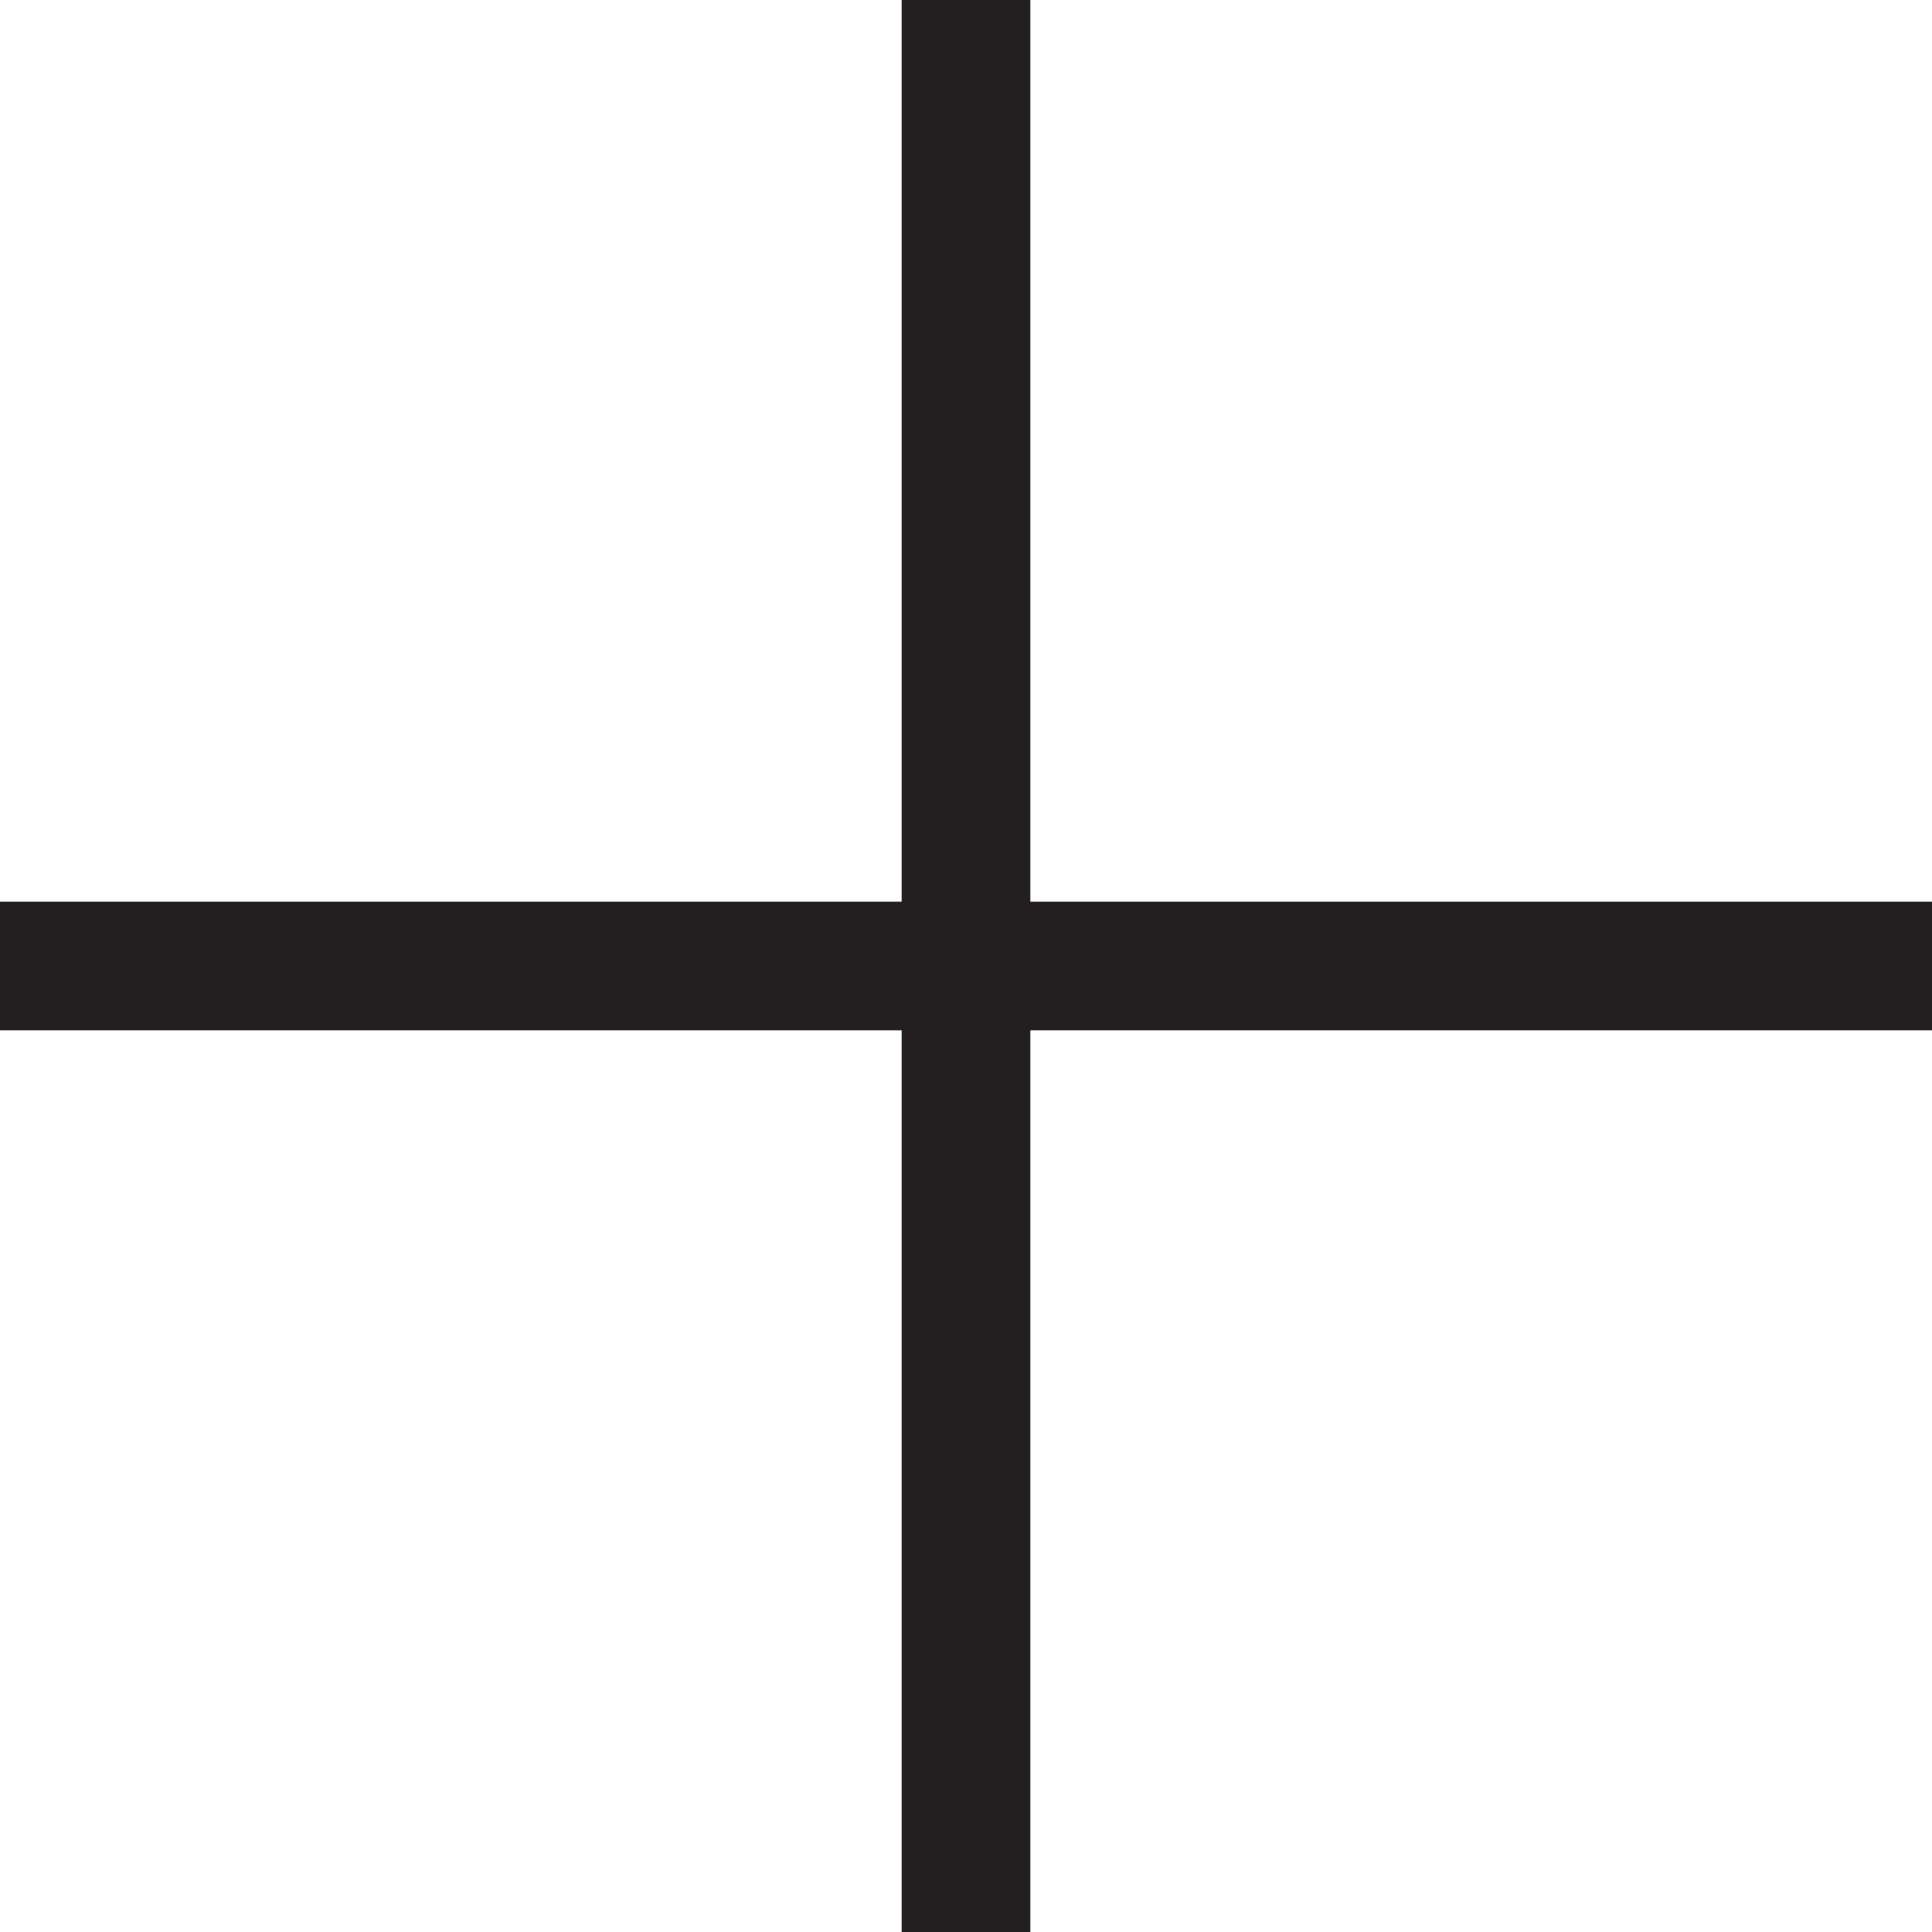
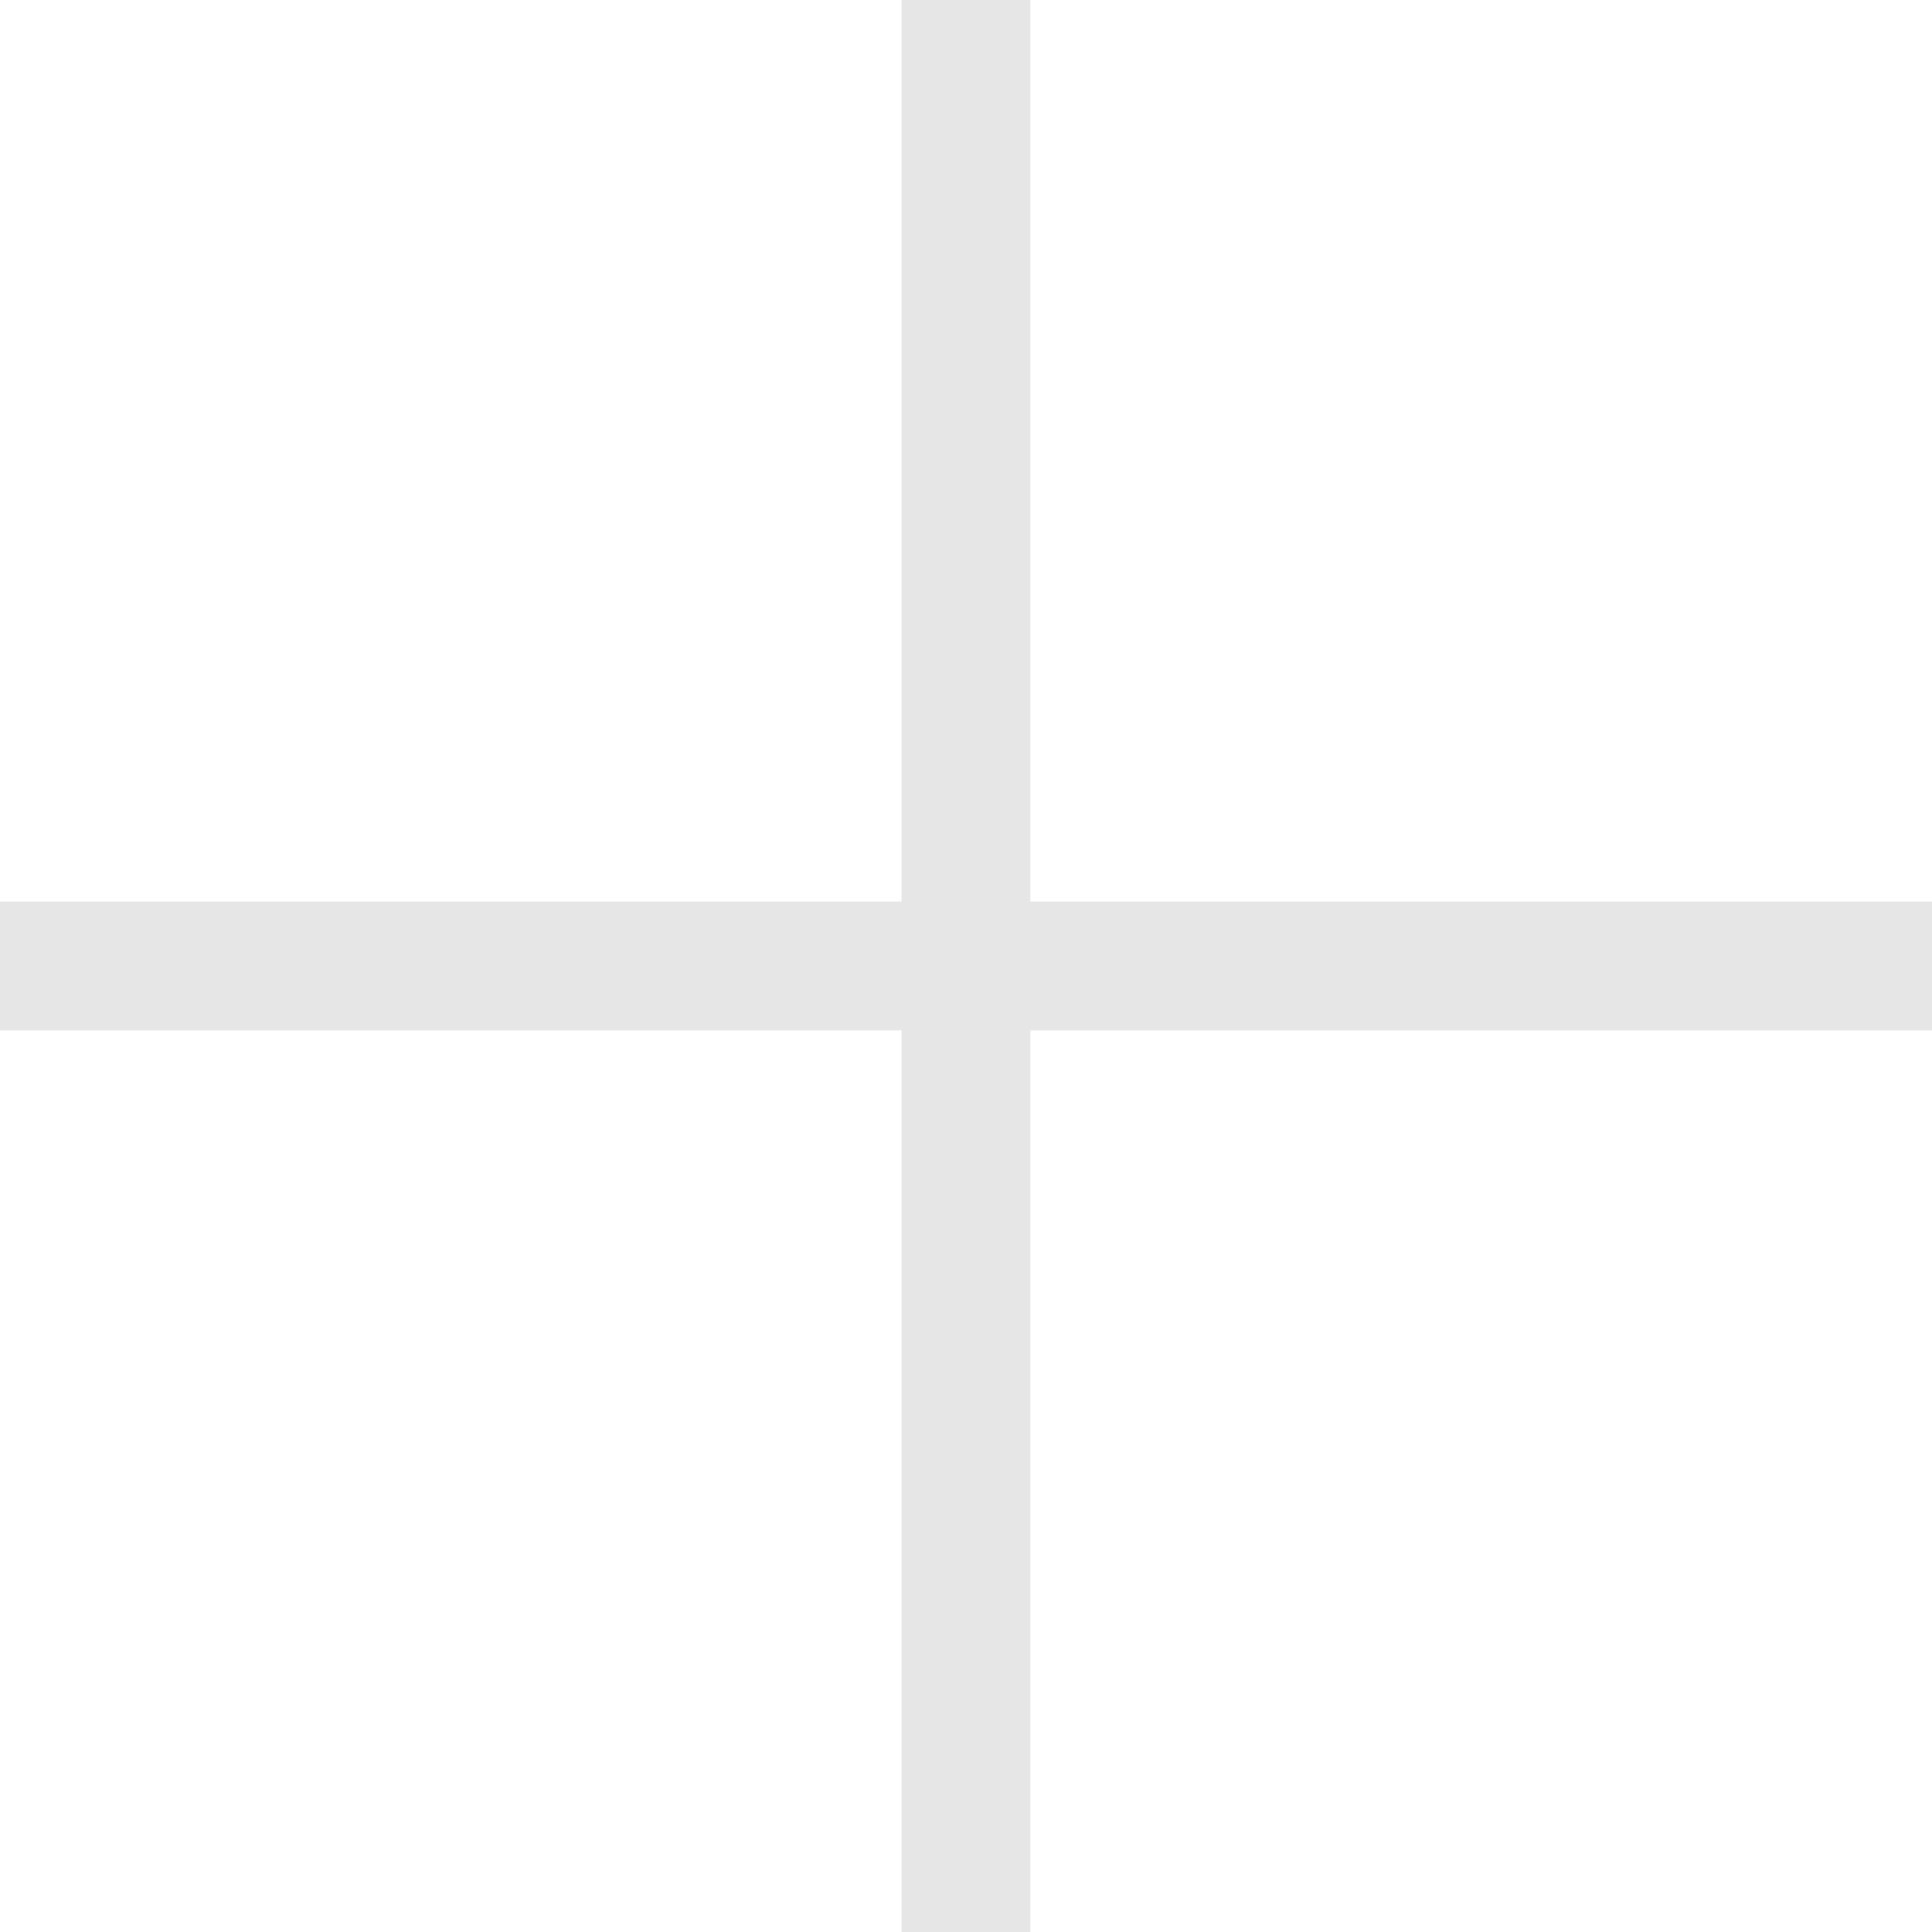
<svg xmlns="http://www.w3.org/2000/svg" version="1.1" id="Layer_1" x="0px" y="0px" viewBox="0 0 30 30" style="enable-background:new 0 0 30 30;" xml:space="preserve">
  <style type="text/css">
    .st0 {
-       fill: #231F20;
+       fill: #e6e6e6;
    }
  </style>
  <polygon class="st0" points="30,14 16,14 16,0 14,0 14,14 0,14 0,16 14,16 14,30 16,30 16,16 30,16 " />
</svg>
